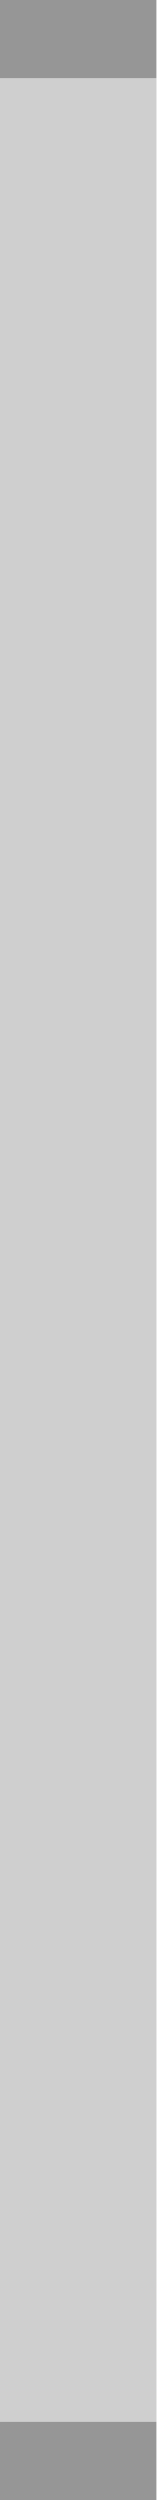
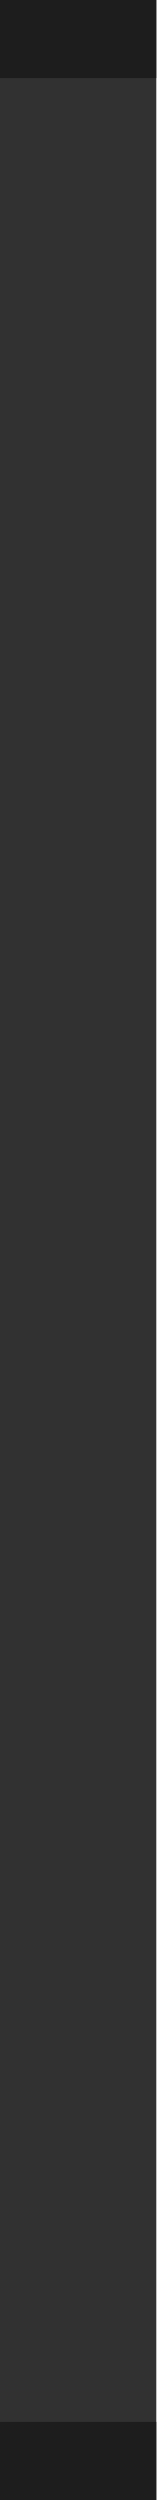
- <svg xmlns="http://www.w3.org/2000/svg" width="2" height="32" viewBox="0 0 2 32" version="1.1" id="svg6">
+ <svg xmlns="http://www.w3.org/2000/svg" id="svg6" version="1.1" viewBox="0 0 2 32" height="32" width="2">
  <defs id="defs10" />
-   <rect width="2" height="32" id="rect2" style="fill:#cfcfcf;fill-opacity:1" fill="#E0E0E0" />
-   <rect width="2" height="1" id="rect4" fill-opacity="0.4" fill="#FFFFFF" style="fill:#969696;fill-opacity:1" />
-   <rect style="fill:#969696;fill-opacity:1" fill="#FFFFFF" fill-opacity="0.4" id="rect4-7" height="1" width="2" x="0" y="31" />
+   <rect fill="#E0E0E0" style="fill:#313131;fill-opacity:1" id="rect2" height="32" width="2" />
+   <rect style="fill:#1d1d1d;fill-opacity:1" fill="#FFFFFF" fill-opacity="0.4" id="rect4" height="1" width="2" />
+   <rect y="31" x="0" width="2" height="1" id="rect4-7" fill-opacity="0.4" fill="#FFFFFF" style="fill:#1d1d1d;fill-opacity:1" />
</svg>
